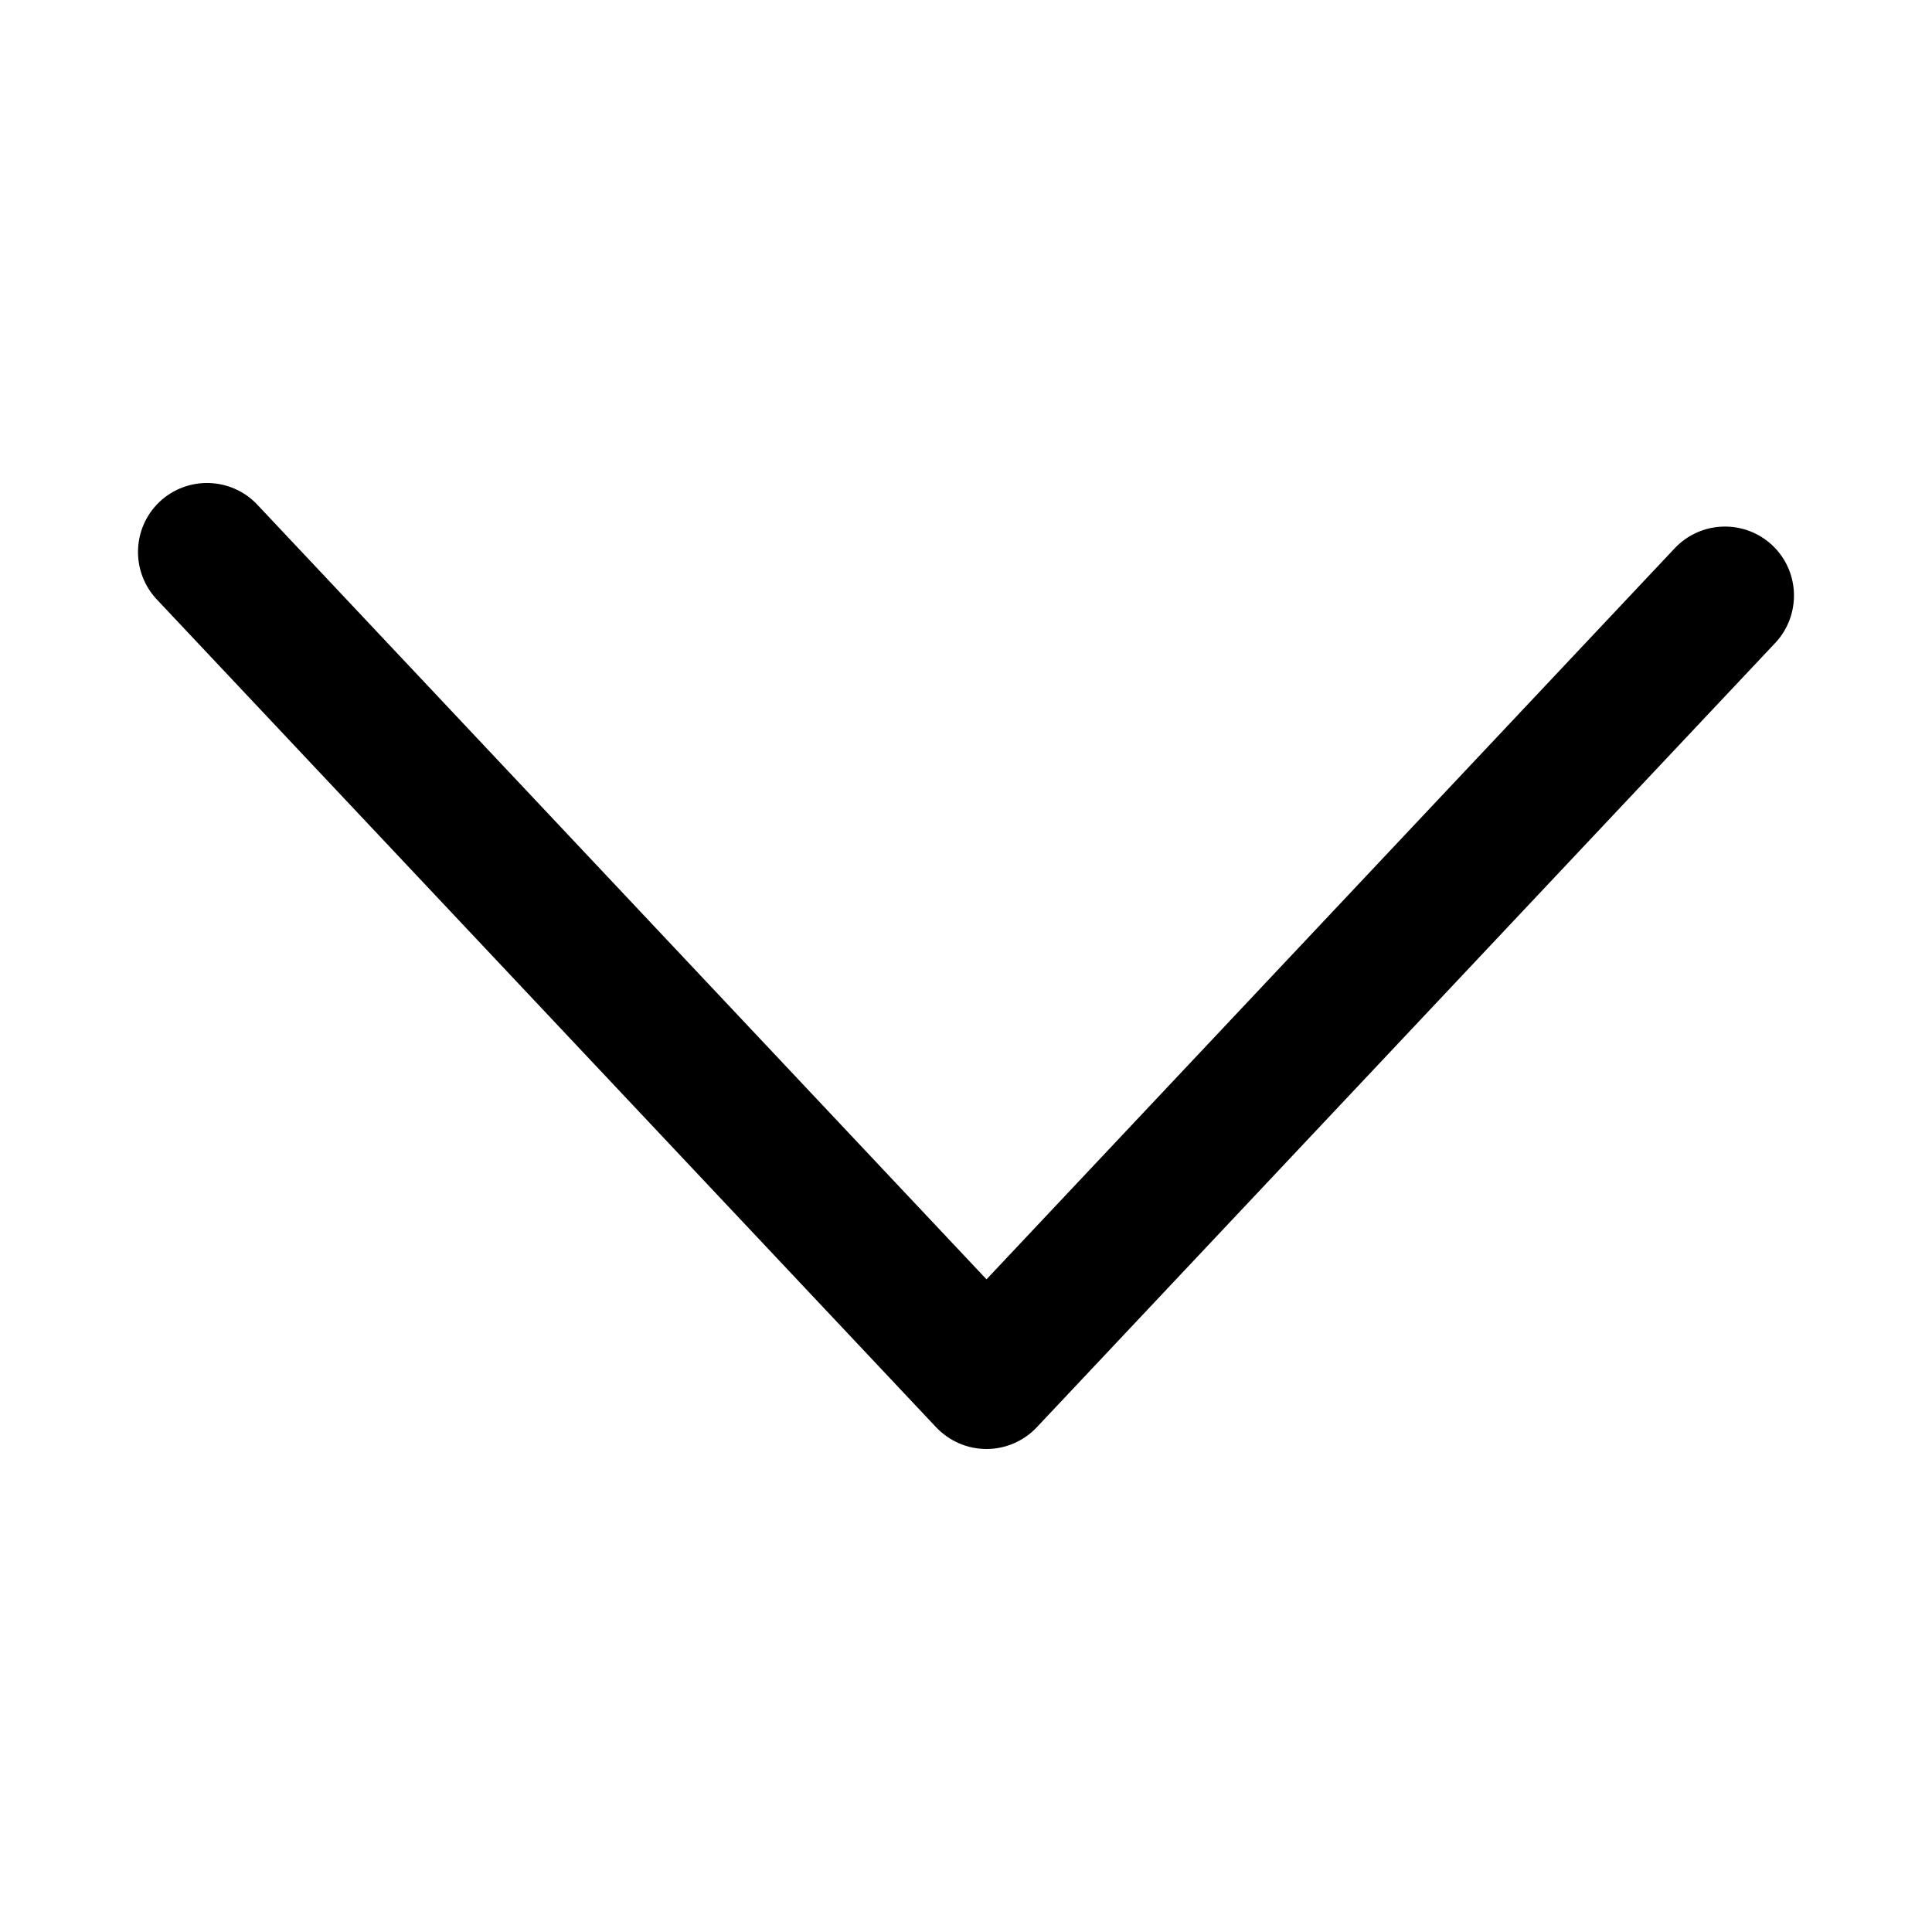
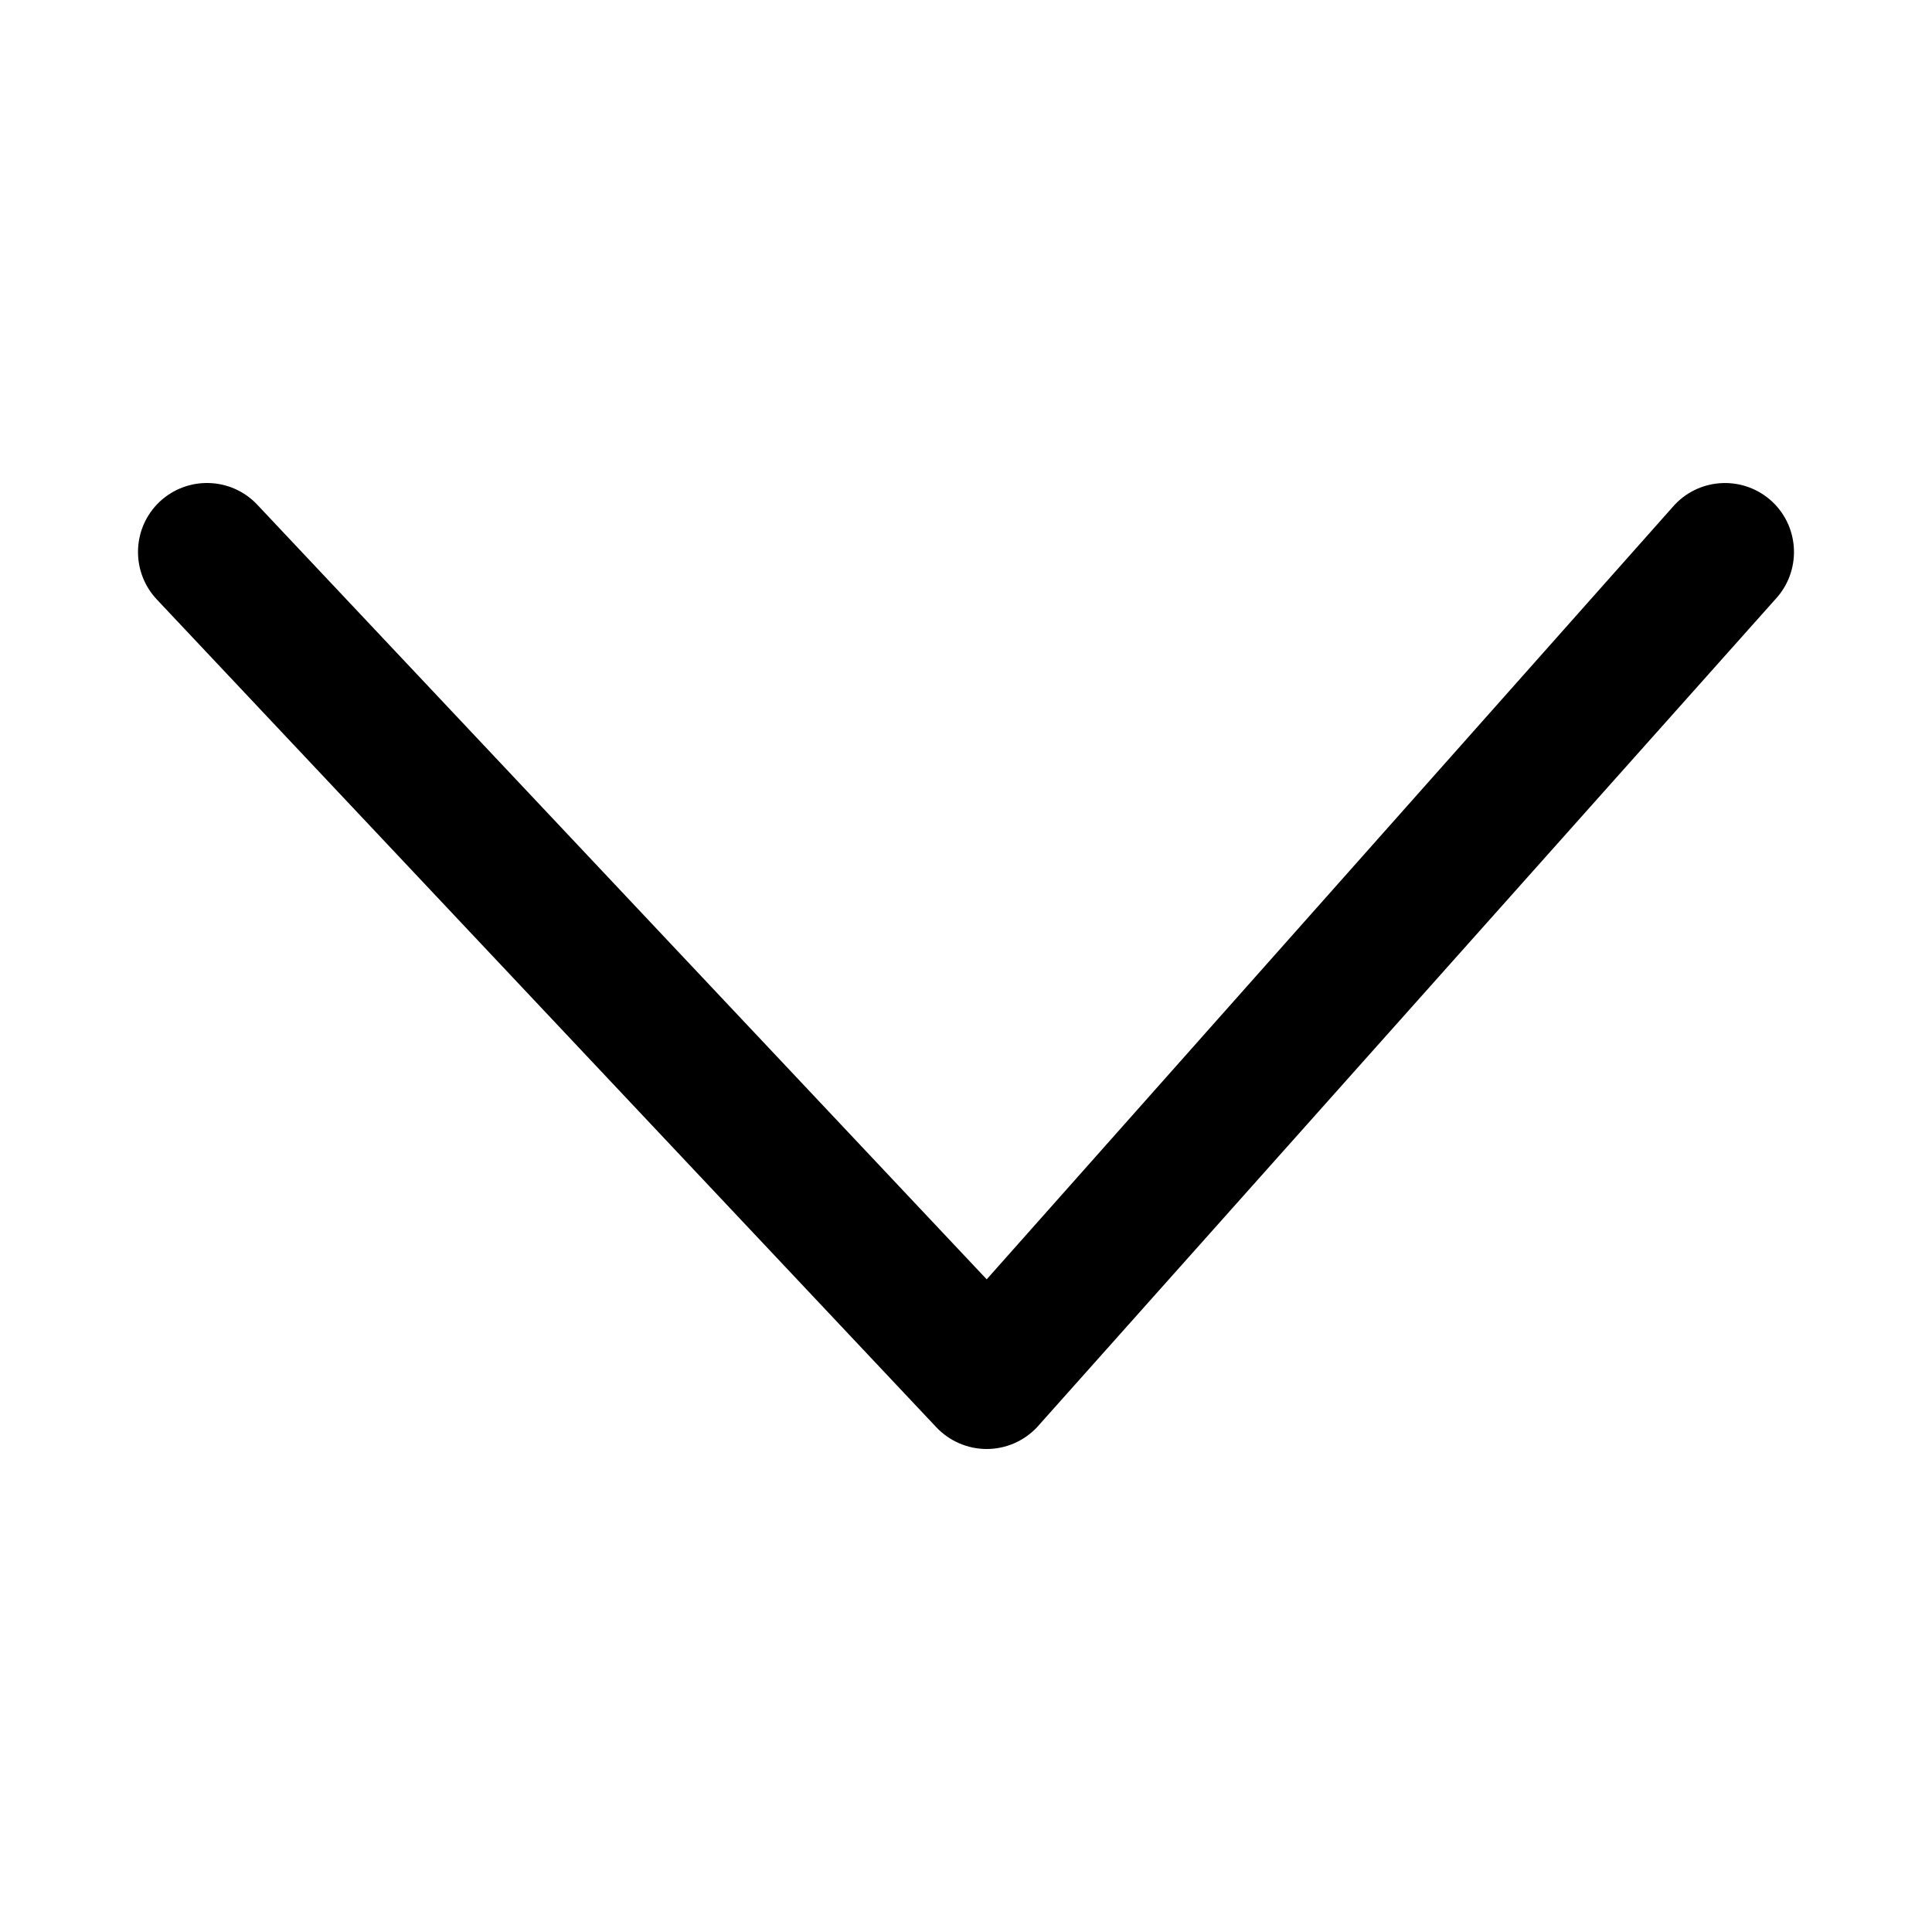
<svg width="28" height="28" viewBox="0 0 28 28">
-   <path fill-rule="evenodd" d="M8,26 C7.734,26 7.469,25.895 7.271,25.686 C6.894,25.283 6.912,24.65 7.314,24.271 L18.541,13.703 L7.946,3.729 C7.544,3.35 7.525,2.717 7.903,2.314 C8.283,1.912 8.915,1.895 9.317,2.271 L20.686,12.975 C20.886,13.164 21,13.428 21,13.703 C21,13.979 20.886,14.242 20.686,14.432 L8.686,25.729 C8.492,25.91 8.246,26 8,26" transform="rotate(90 14 14)" />
+   <path fill-rule="evenodd" d="M7.271,25.686 C6.894,25.283 6.912,24.65 7.315,24.271 L18.541,13.7 L7.315,3.729 C6.913,3.35 6.894,2.717 7.272,2.314 C7.652,1.912 8.284,1.895 8.686,2.271 L20.686,12.972 C20.886,13.161 21,13.425 21,13.7 C21,13.976 20.886,14.239 20.686,14.429 L8.686,25.729 C8.492,25.91 8.246,26 8,26 C7.734,26 7.469,25.895 7.271,25.686 Z" transform="rotate(90 14 14)" />
</svg>
